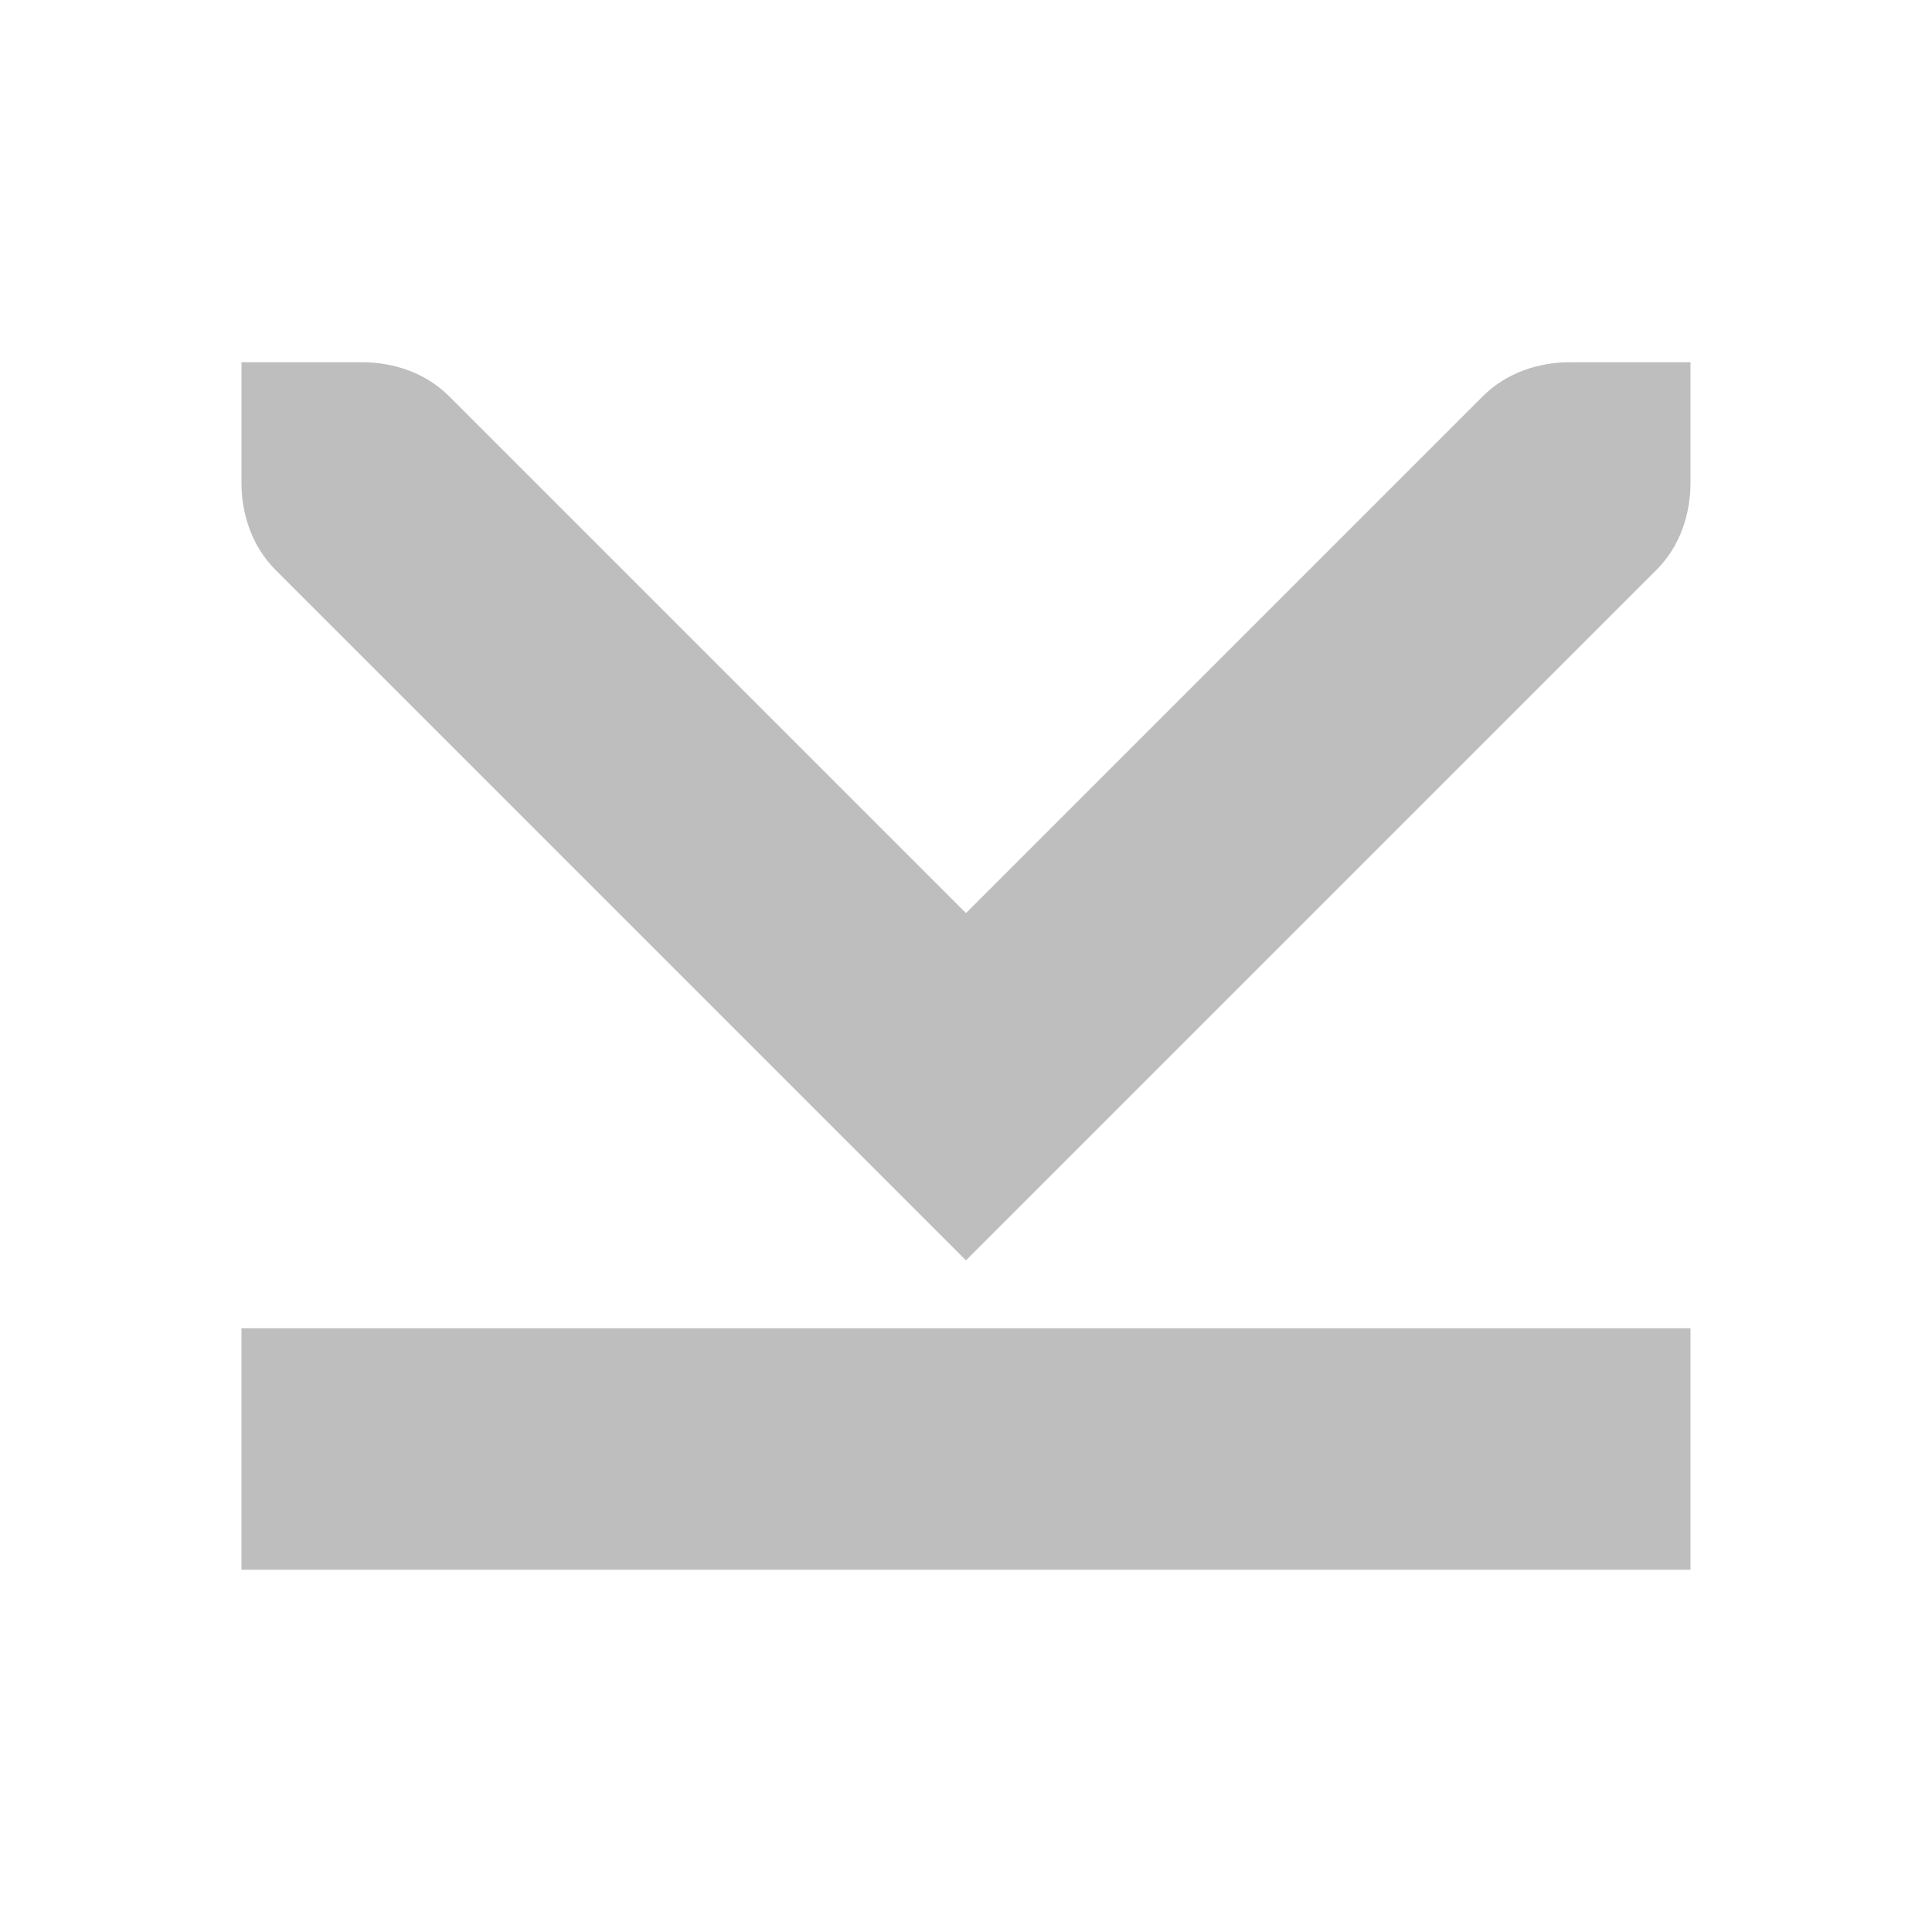
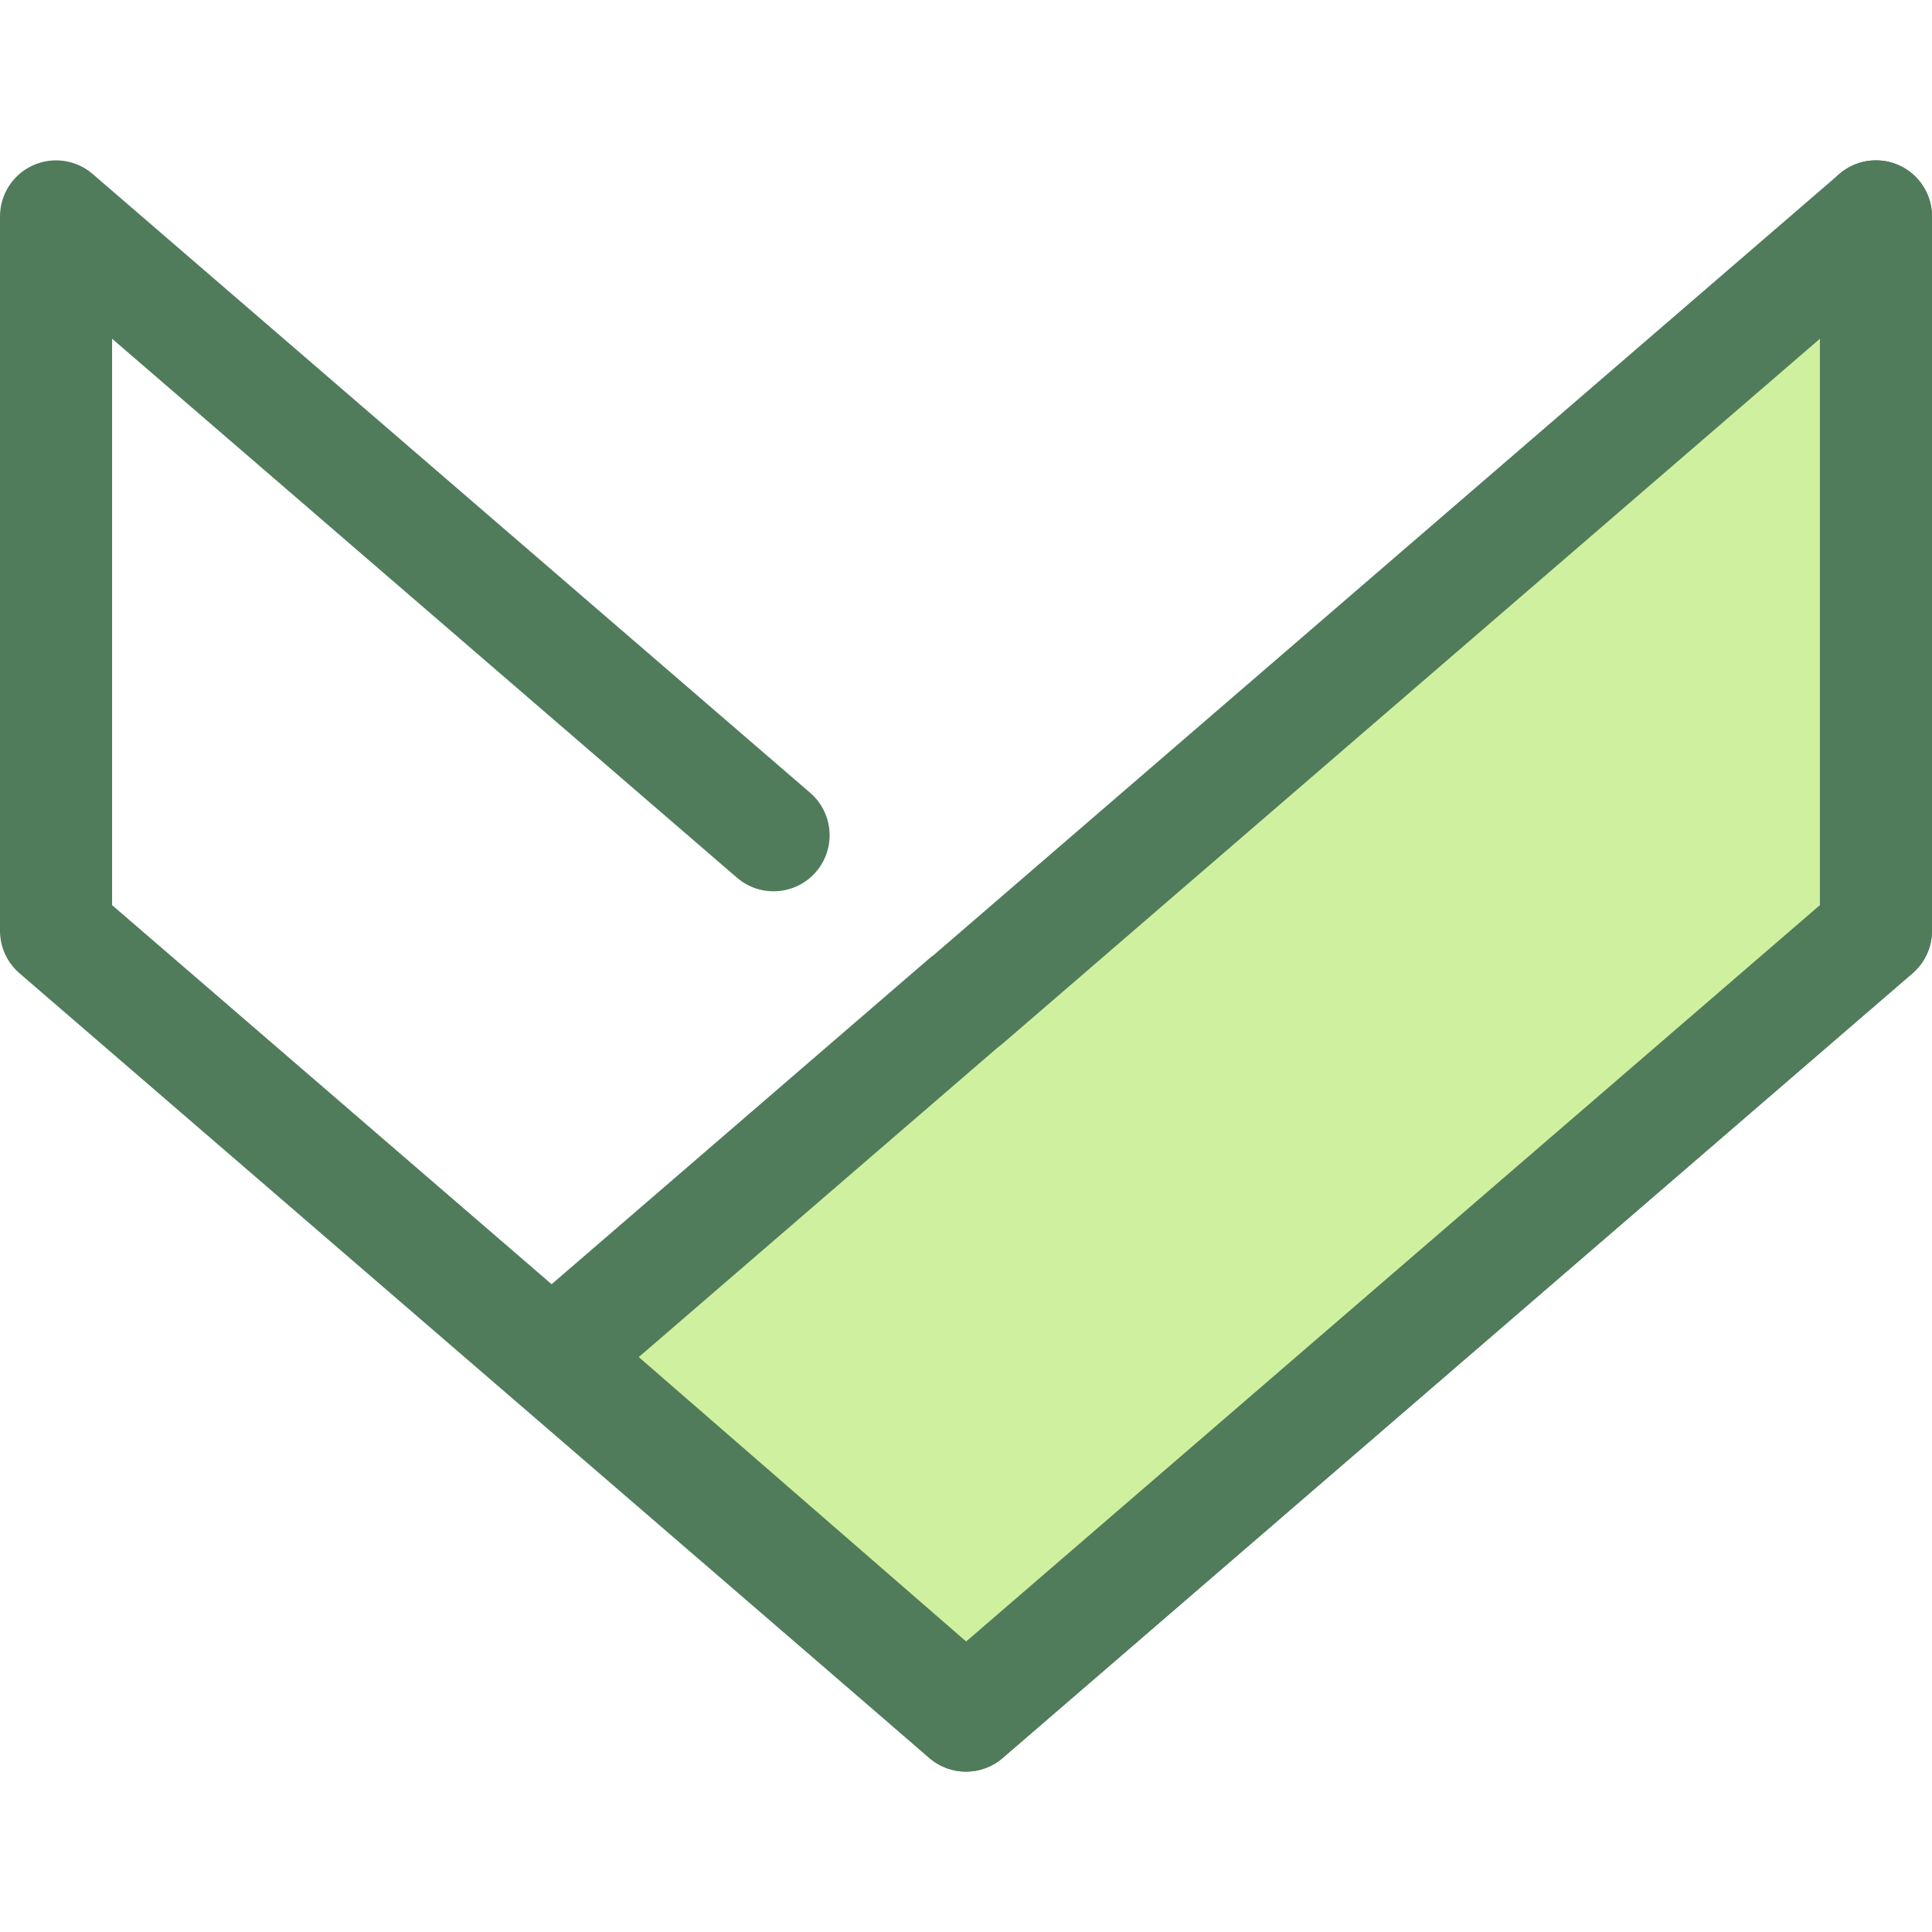
- <svg xmlns="http://www.w3.org/2000/svg" height="16" id="svg7384" version="1.1" width="16">
-   <defs id="defs7386" />
-   <g id="layer9" style="display:inline" transform="translate(-161.0002,-747)" />
-   <g id="layer10" style="display:inline" transform="translate(-161.0002,-747)" />
-   <g id="layer11" transform="translate(-161.0002,-747)" />
-   <g id="layer13" style="display:inline" transform="translate(-161.0002,-747)" />
-   <g id="layer14" transform="translate(-161.0002,-747)" />
-   <g id="layer15" style="display:inline" transform="translate(-161.0002,-747)" />
-   <g id="g71291" style="display:inline" transform="translate(-161.0002,-747)" />
-   <g id="g4953" style="display:inline" transform="translate(-161.0002,-747)" />
-   <g id="layer12" style="display:inline" transform="translate(-161.0002,-747)">
-     <rect height="12" id="rect8382" rx="0" ry="0" style="color:#bebebe;fill:#bebebe;fill-opacity:1;fill-rule:nonzero;stroke:none;stroke-width:2;marker:none;visibility:visible;display:inline;overflow:visible;enable-background:accumulate" transform="matrix(0,1,-1,0,0,0)" width="2" x="758" y="-175" />
-     <path d="m 169,757.438 -5.719,-5.719 C 163.086,751.523 163,751.256 163,751 l 0,-1 1,0 c 0.256,0 0.523,0.085 0.719,0.281 l 4.281,4.281 4.281,-4.281 C 173.477,750.085 173.745,750 174,750 l 1,0 0,1 c 0,0.256 -0.085,0.523 -0.281,0.719 z" id="rect6014-1-6-3" style="fill:#bebebe;fill-opacity:1;stroke:none;display:inline" />
-   </g>
+ <svg xmlns="http://www.w3.org/2000/svg" version="1.1" id="Layer_1" x="0px" y="0px" viewBox="0 0 512 512" style="enable-background:new 0 0 512 512;" xml:space="preserve">
+   <path style="fill:#507C5C;" d="M256,469.504c-3.458,0-6.914-1.202-9.7-3.605L5.152,257.918C1.882,255.097,0,250.99,0,246.671V57.349  c0-5.809,3.386-11.084,8.666-13.502c5.28-2.419,11.487-1.537,15.886,2.256l190.153,164c6.211,5.357,6.903,14.737,1.548,20.948  c-5.359,6.211-14.737,6.903-20.948,1.548L29.705,89.772v150.095L256,435.039l226.295-195.171V57.349  c0-8.203,6.649-14.853,14.853-14.853c8.203,0,14.853,6.649,14.853,14.853v189.322c0,4.321-1.882,8.426-5.152,11.248L265.7,465.899  C262.914,468.303,259.456,469.504,256,469.504z" />
+   <polygon style="fill:#CFF09E;" points="256,454.652 497.147,246.671 497.147,57.349 256,265.329 255.942,265.28 146.586,359.595 " />
+   <path style="fill:#507C5C;" d="M256,469.504c-3.474,0-6.948-1.213-9.742-3.64l-109.414-95.056c-3.254-2.826-5.12-6.929-5.111-11.239  c0.009-4.31,1.888-8.405,5.152-11.221l109.355-94.315c0.385-0.331,0.781-0.64,1.19-0.927L487.446,46.101  c4.398-3.793,10.605-4.674,15.886-2.256c5.282,2.418,8.666,7.695,8.666,13.502v189.324c0,4.321-1.882,8.426-5.152,11.248  l-241.147,207.98C262.914,468.303,259.456,469.504,256,469.504z M169.28,359.635l86.755,75.372l226.259-195.14V89.772L265.7,276.577  c-0.385,0.331-0.781,0.64-1.19,0.927L169.28,359.635z" />
+   <g>
+ </g>
+   <g>
+ </g>
+   <g>
+ </g>
+   <g>
+ </g>
+   <g>
+ </g>
+   <g>
+ </g>
+   <g>
+ </g>
+   <g>
+ </g>
+   <g>
+ </g>
+   <g>
+ </g>
+   <g>
+ </g>
+   <g>
+ </g>
+   <g>
+ </g>
+   <g>
+ </g>
+   <g>
+ </g>
</svg>
